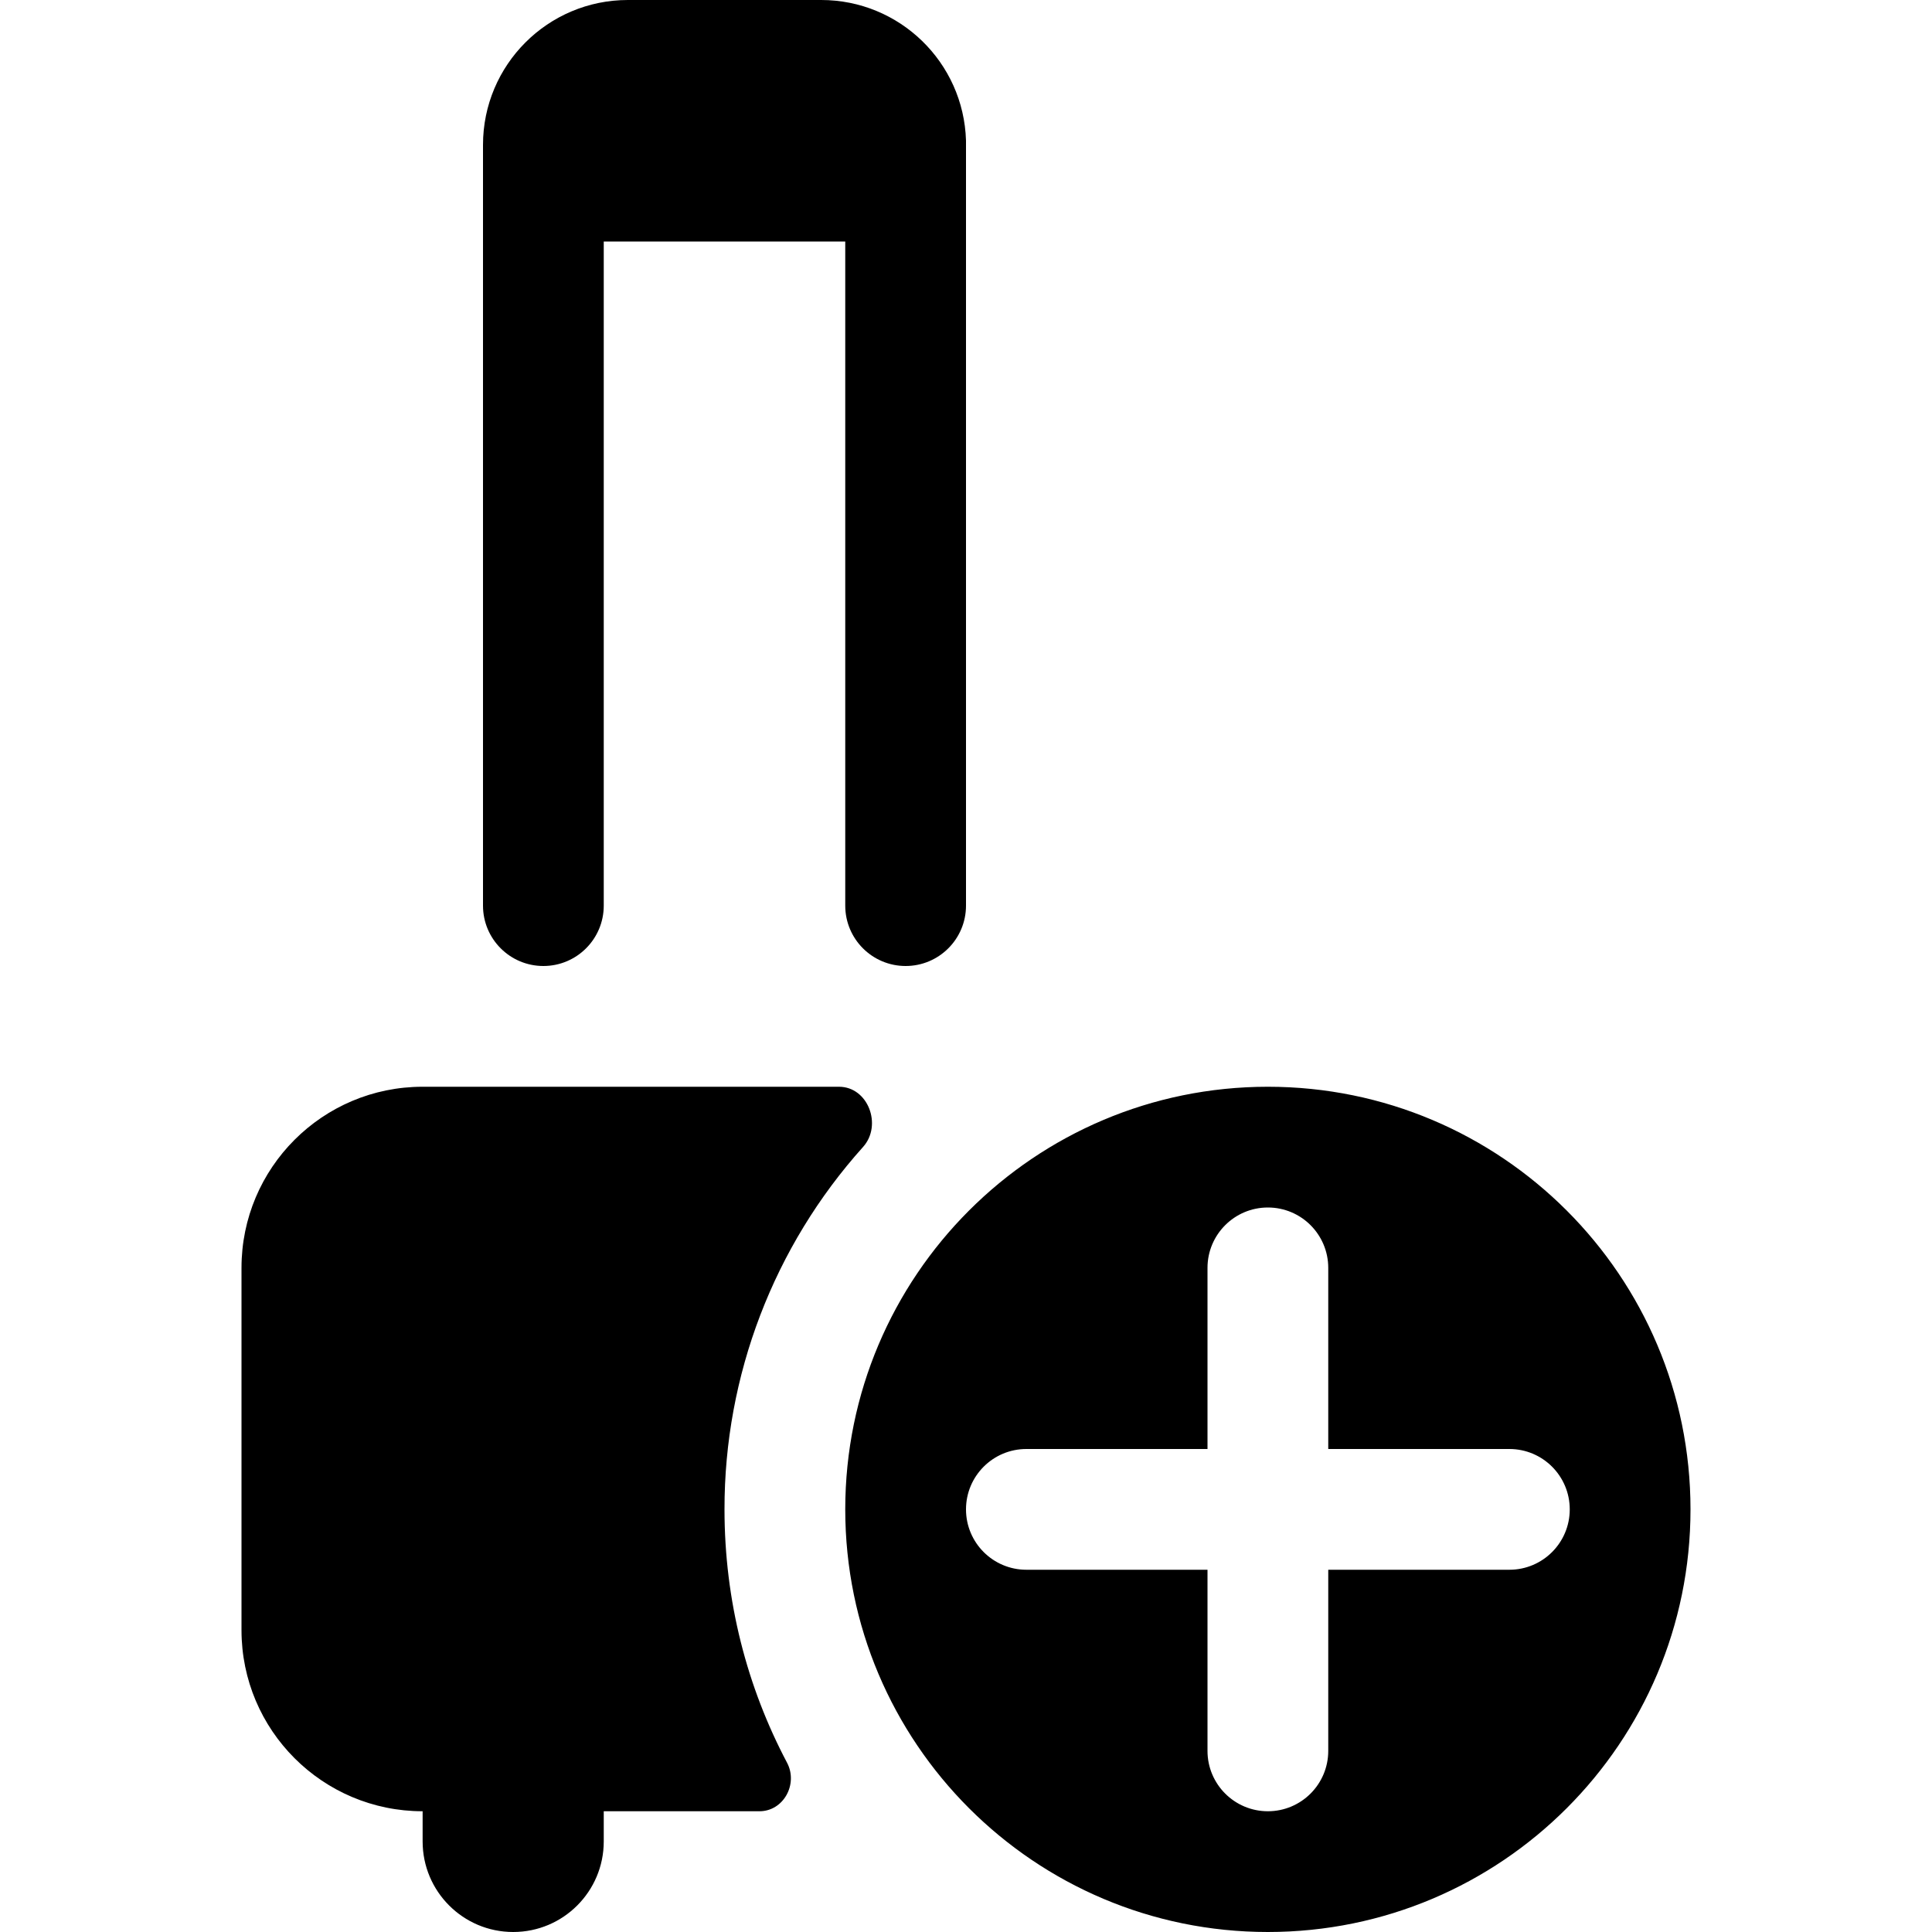
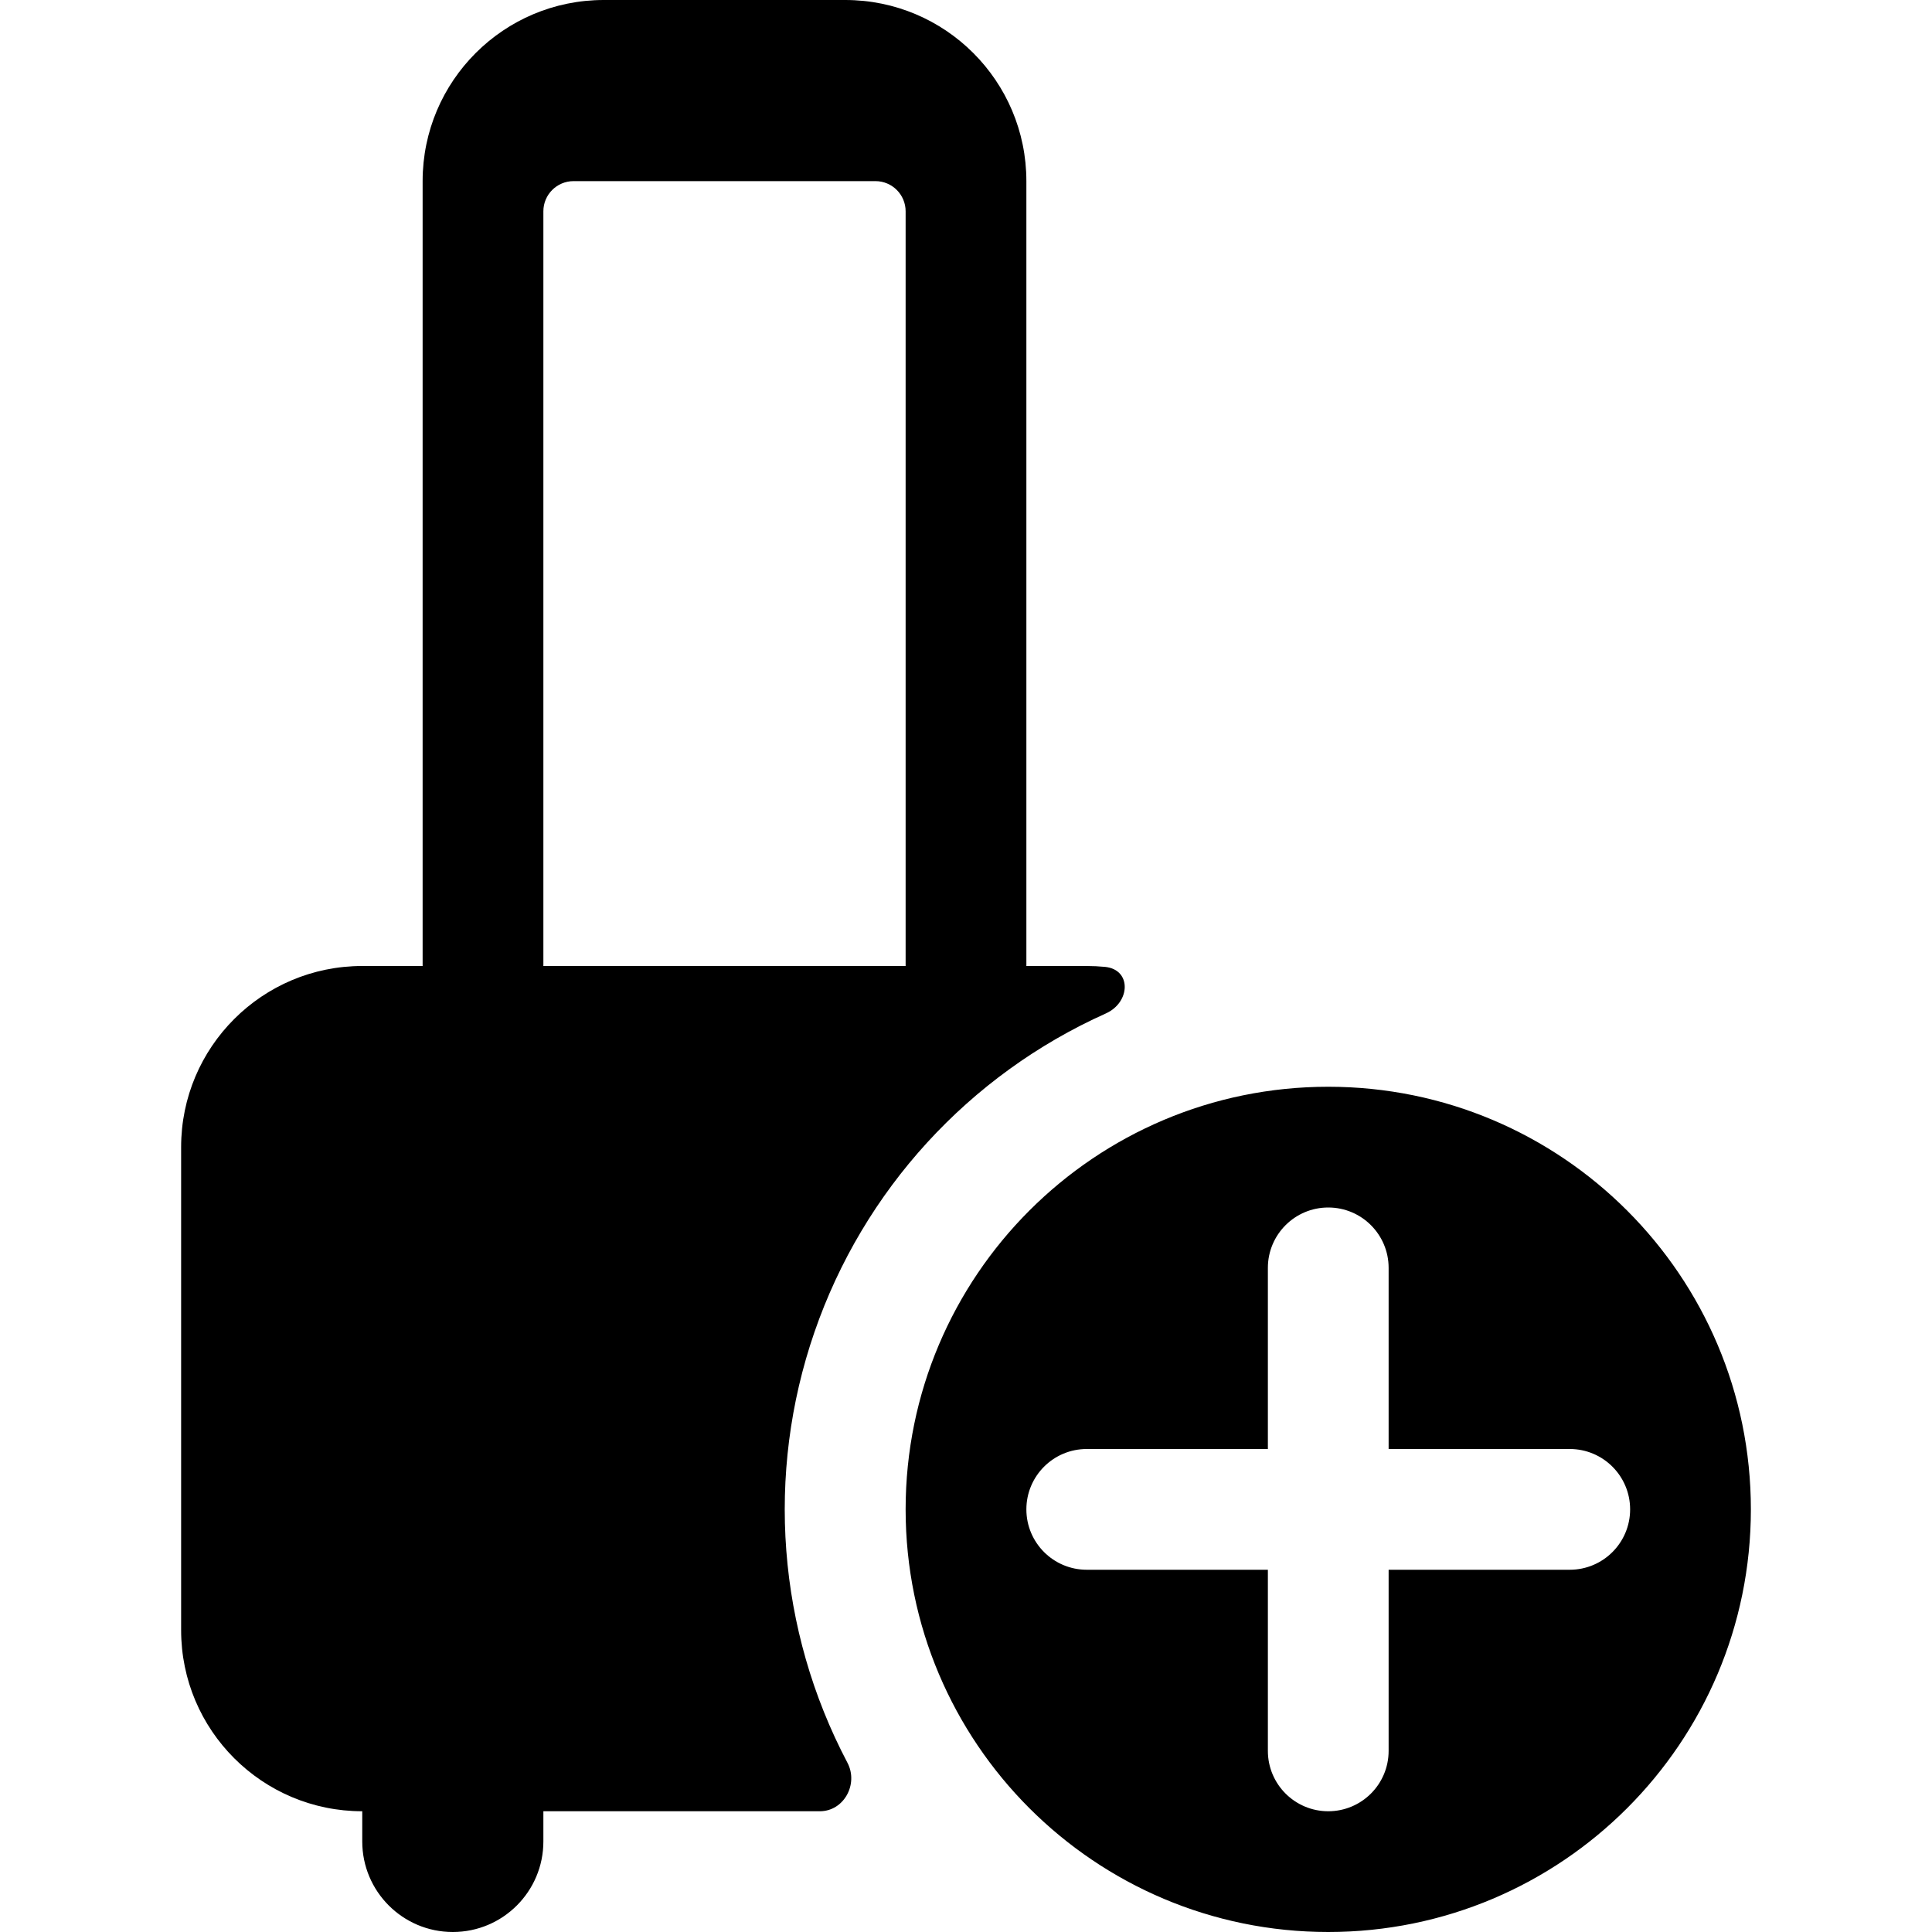
<svg xmlns="http://www.w3.org/2000/svg" viewBox="0 0 24 24">
-   <path d="M7.8 0h2.4A1.8 1.8 0 0 1 12 1.746v9.504a.75.75 0 0 1-1.5 0V3h-3v8.25a.75.75 0 0 1-1.5 0V1.8A1.8 1.8 0 0 1 7.8 0zM5.25 13.5h5.172c.362 0 .541.477.3.747A6.725 6.725 0 0 0 9 18.75c0 1.137.28 2.207.777 3.147.14.265-.043.603-.343.603H7.5v.375a1.125 1.125 0 0 1-2.25 0V22.5A2.25 2.25 0 0 1 3 20.25v-4.5a2.25 2.25 0 0 1 2.25-2.25zM21 18.75a5.25 5.25 0 1 1-10.5 0 5.25 5.25 0 0 1 10.5 0zm-6-3V18h-2.25a.75.75 0 0 0 0 1.5H15v2.25a.75.75 0 0 0 1.5 0V19.5h2.25a.75.75 0 0 0 0-1.5H16.5v-2.25a.75.75 0 0 0-1.5 0z" />
+   <path d="M7.5 0h3a2.25 2.25 0 0 1 2.25 2.25V12h.75c.077 0 .153.004.228.011.332.034.315.441.01.578a6.751 6.751 0 0 0-3.211 9.308c.14.265-.043.603-.343.603H6.75v.375a1.125 1.125 0 0 1-2.25 0V22.5a2.25 2.25 0 0 1-2.25-2.25v-6A2.25 2.25 0 0 1 4.5 12h.75V2.248A2.25 2.25 0 0 1 7.5 0Zm3.75 2.625a.375.375 0 0 0-.375-.375h-3.75a.375.375 0 0 0-.375.375V12h4.5V2.625Zm10.5 16.125a5.25 5.25 0 1 1-10.5 0 5.25 5.25 0 0 1 10.5 0Zm-6-3V18H13.5a.75.75 0 0 0 0 1.5h2.25v2.25a.75.75 0 0 0 1.5 0V19.5h2.25a.75.75 0 0 0 0-1.5h-2.25v-2.25a.75.75 0 0 0-1.5 0Z" />
</svg>
